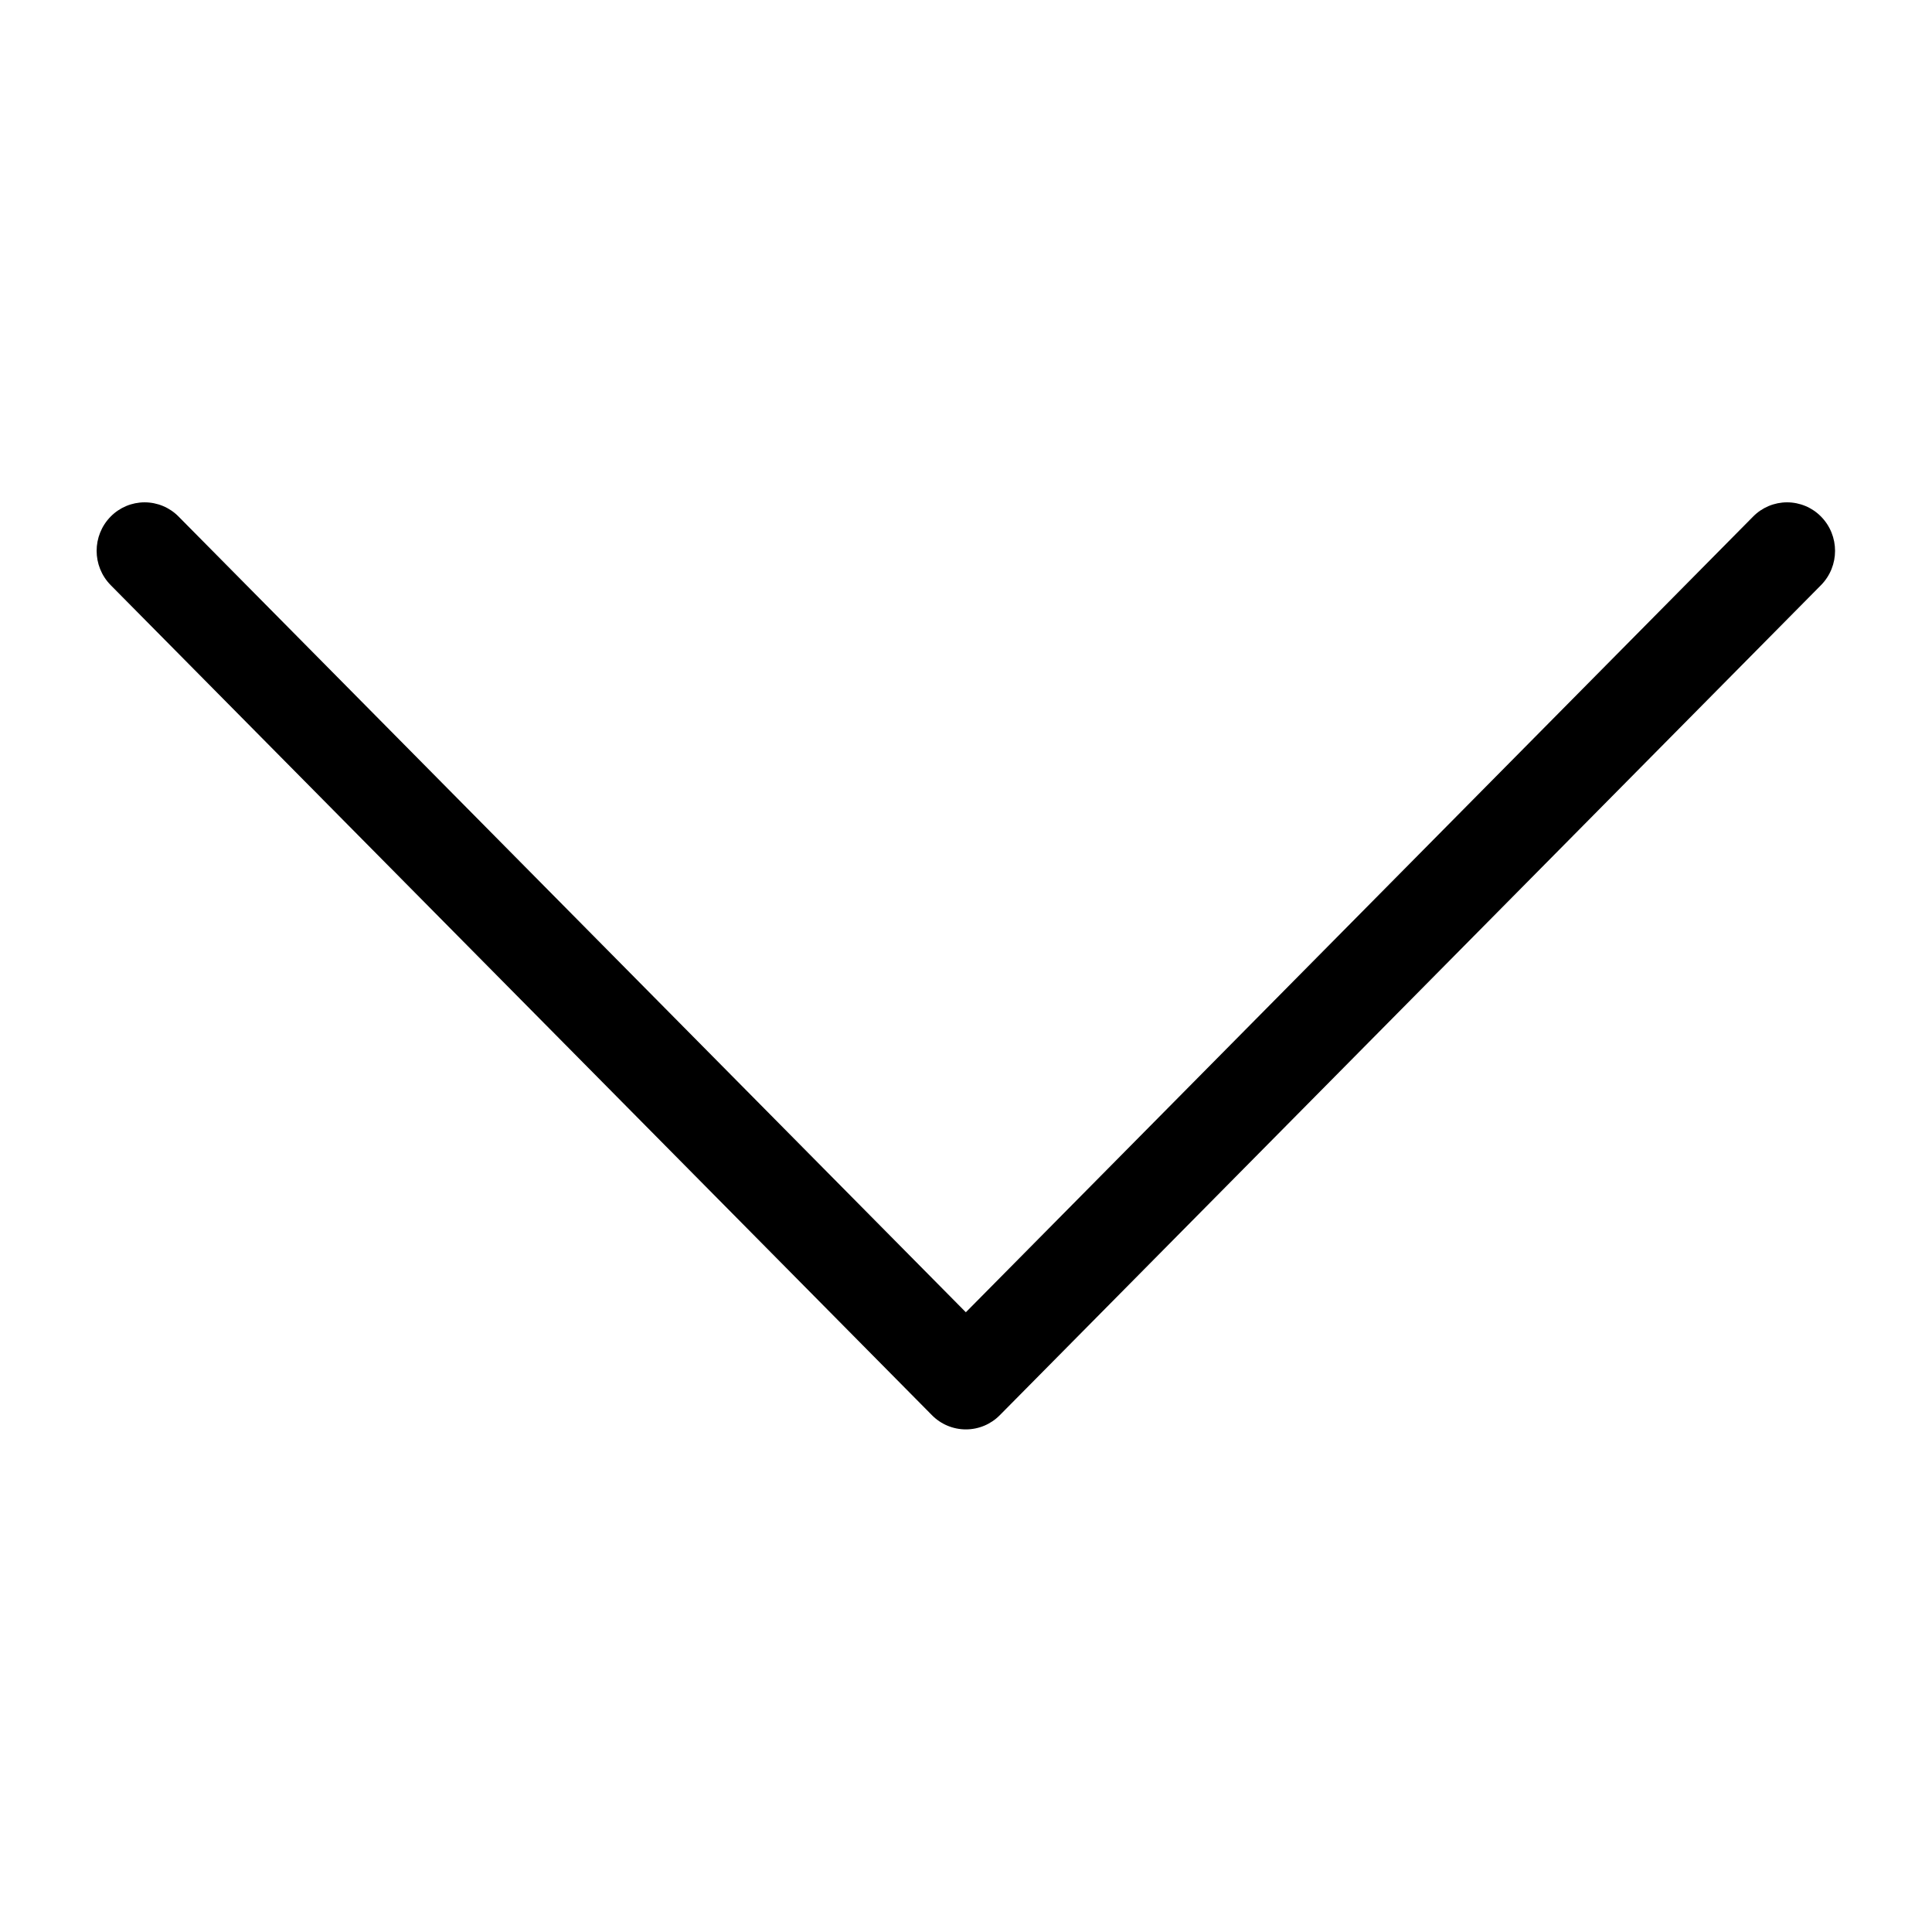
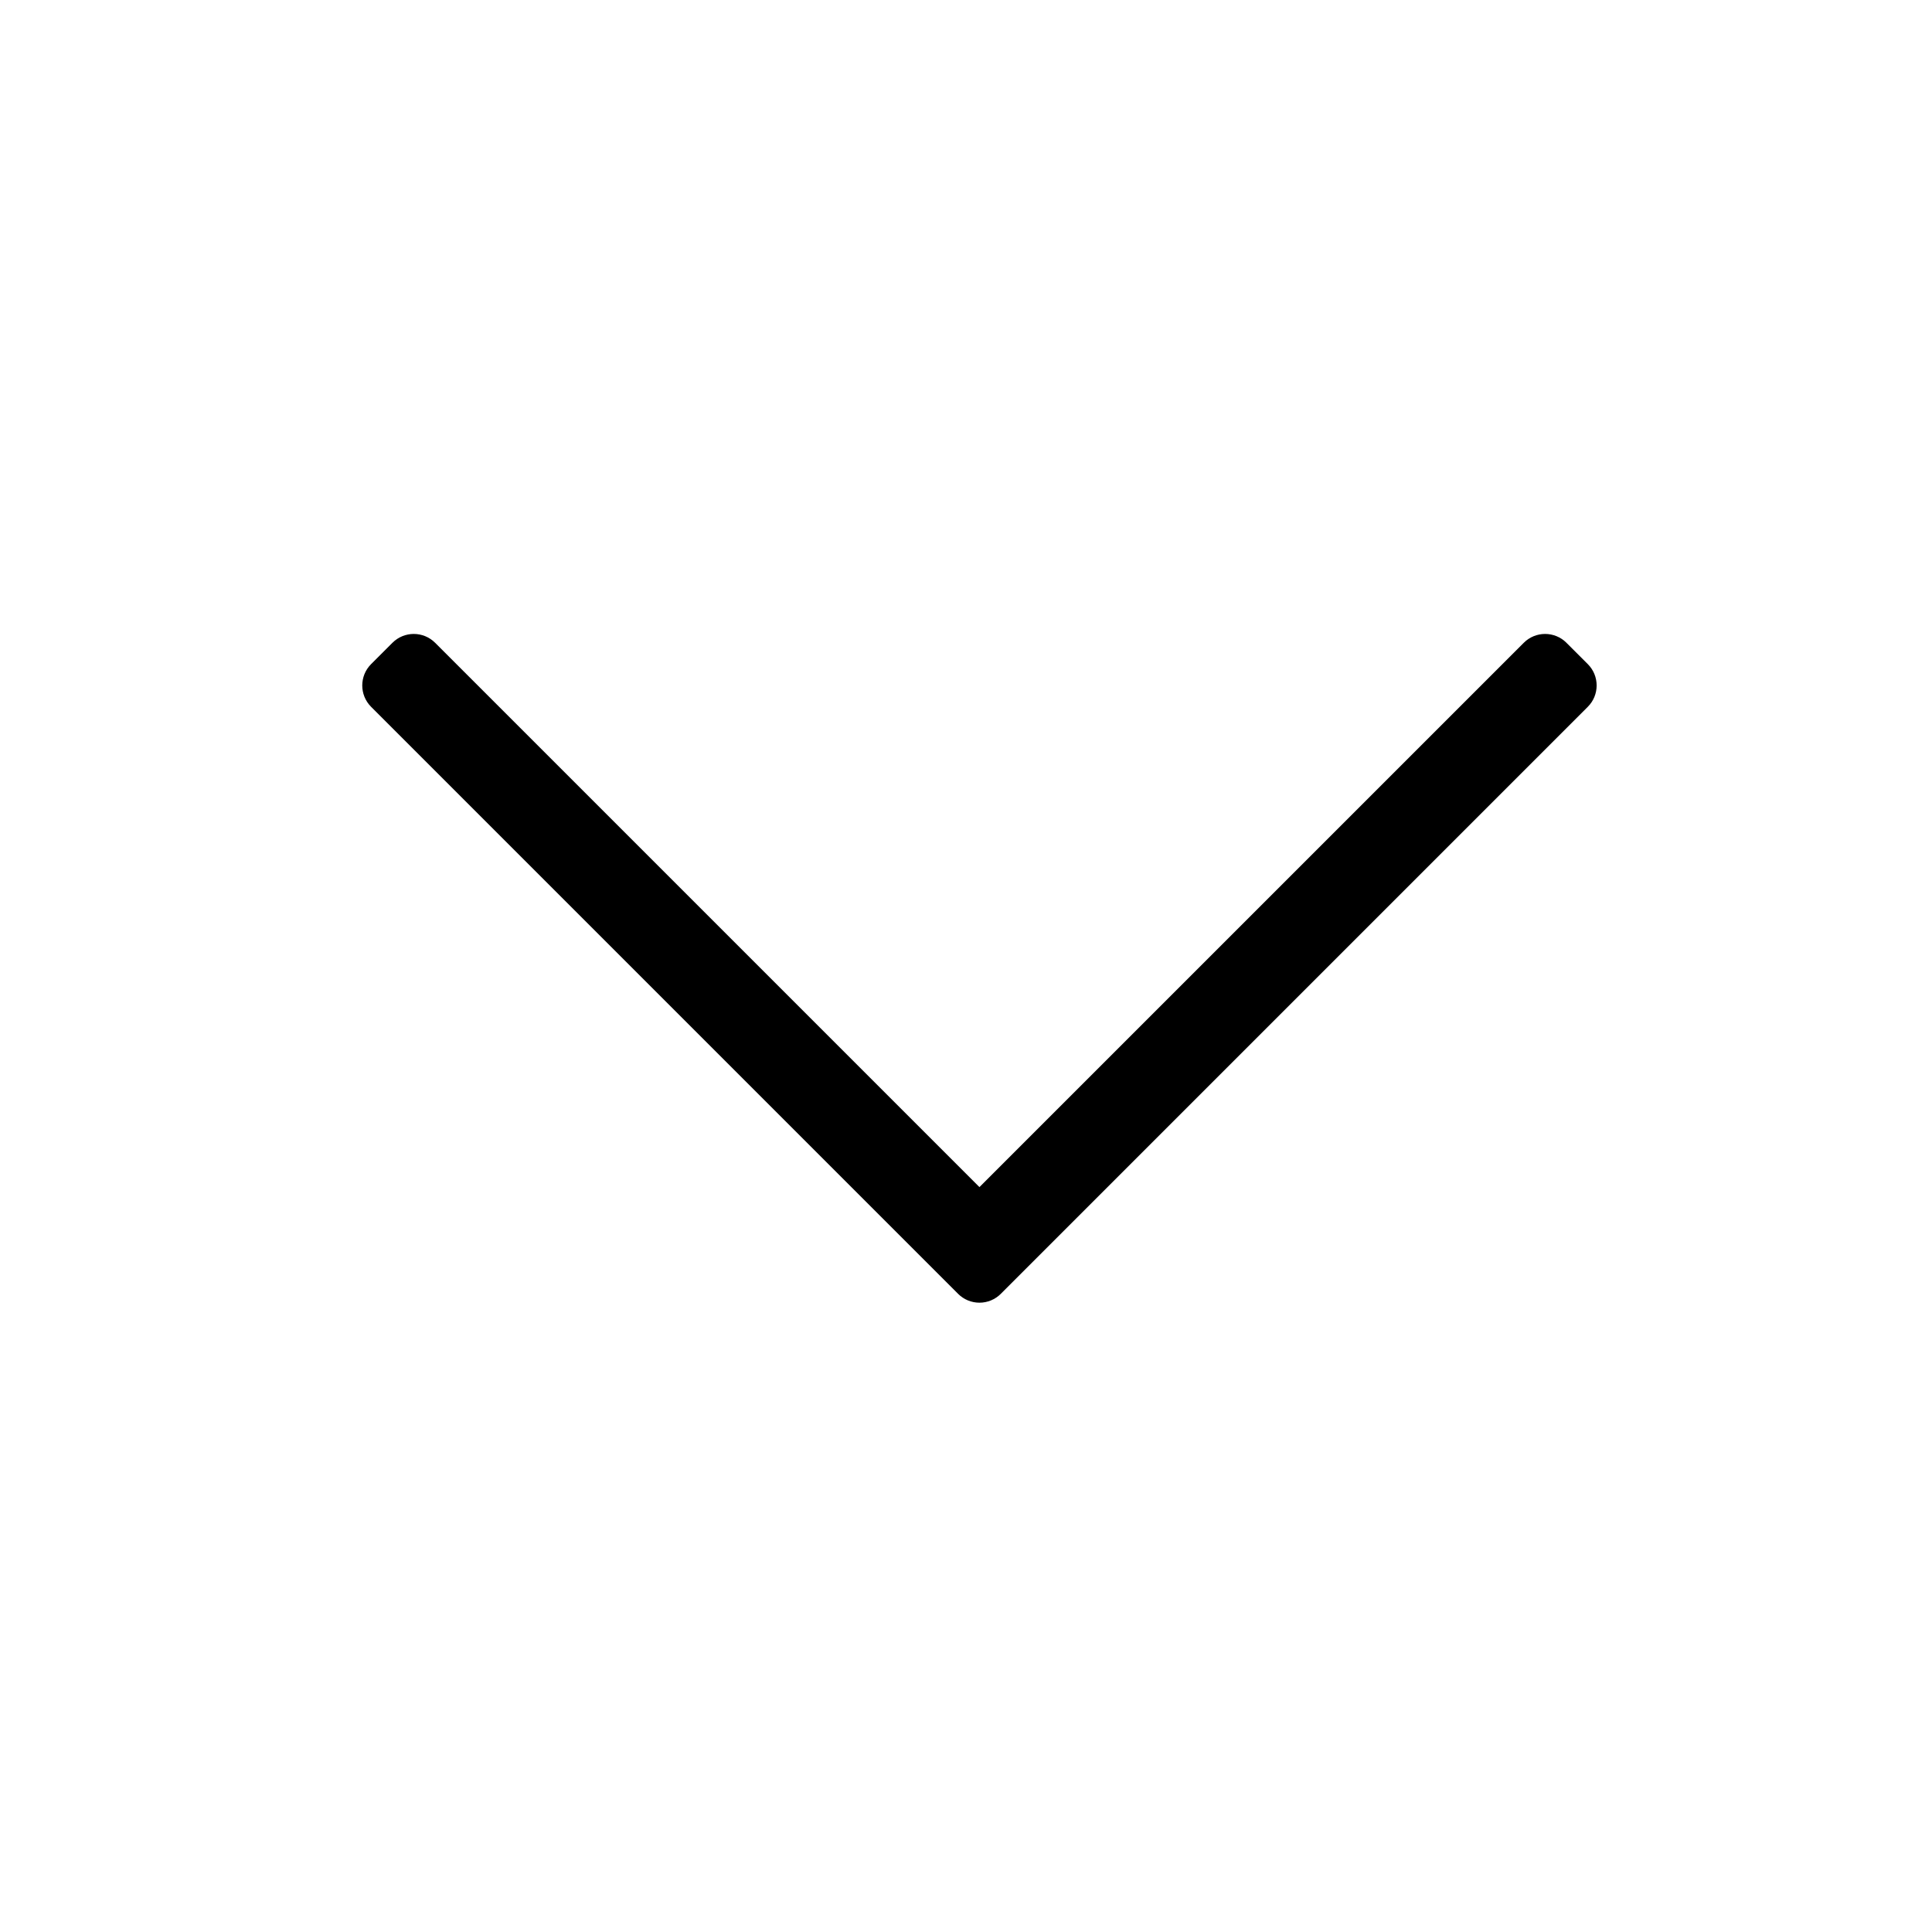
- <svg xmlns="http://www.w3.org/2000/svg" t="1627541730187" class="icon" viewBox="0 0 1024 1024" version="1.1" p-id="1525" width="200" height="200">
-   <defs>
-     <style type="text/css">@font-face { font-family: feedback-iconfont; src: url("//at.alicdn.com/t/font_1031158_1uhr8ri0pk5.eot?#iefix") format("embedded-opentype"), url("//at.alicdn.com/t/font_1031158_1uhr8ri0pk5.woff2") format("woff2"), url("//at.alicdn.com/t/font_1031158_1uhr8ri0pk5.woff") format("woff"), url("//at.alicdn.com/t/font_1031158_1uhr8ri0pk5.ttf") format("truetype"), url("//at.alicdn.com/t/font_1031158_1uhr8ri0pk5.svg#iconfont") format("svg"); }
- </style>
-   </defs>
-   <path d="M965.176 310.129L529.92 750.08a25.242 25.242 0 0 1-35.968 0L58.665 310.129a25.902 25.902 0 0 1 0-36.352 25.247 25.247 0 0 1 35.973 0l417.28 421.75 417.28-421.75a25.247 25.247 0 0 1 35.973 0 25.907 25.907 0 0 1 0.005 36.352z" p-id="1526" />
+ <svg xmlns="http://www.w3.org/2000/svg" t="1794290343862" class="icon" viewBox="0 0 1024 1024" version="1.1" p-id="3407" width="64" height="64">
+   <path d="M830.24 340.688l11.328 11.312a16 16 0 0 1 0 22.624L530.448 685.76a16 16 0 0 1-22.64 0L196.688 374.624a16 16 0 0 1 0-22.624l11.312-11.312a16 16 0 0 1 22.624 0l288.496 288.496 288.512-288.496a16 16 0 0 1 22.624 0z" fill="#000000" p-id="3408" />
</svg>
